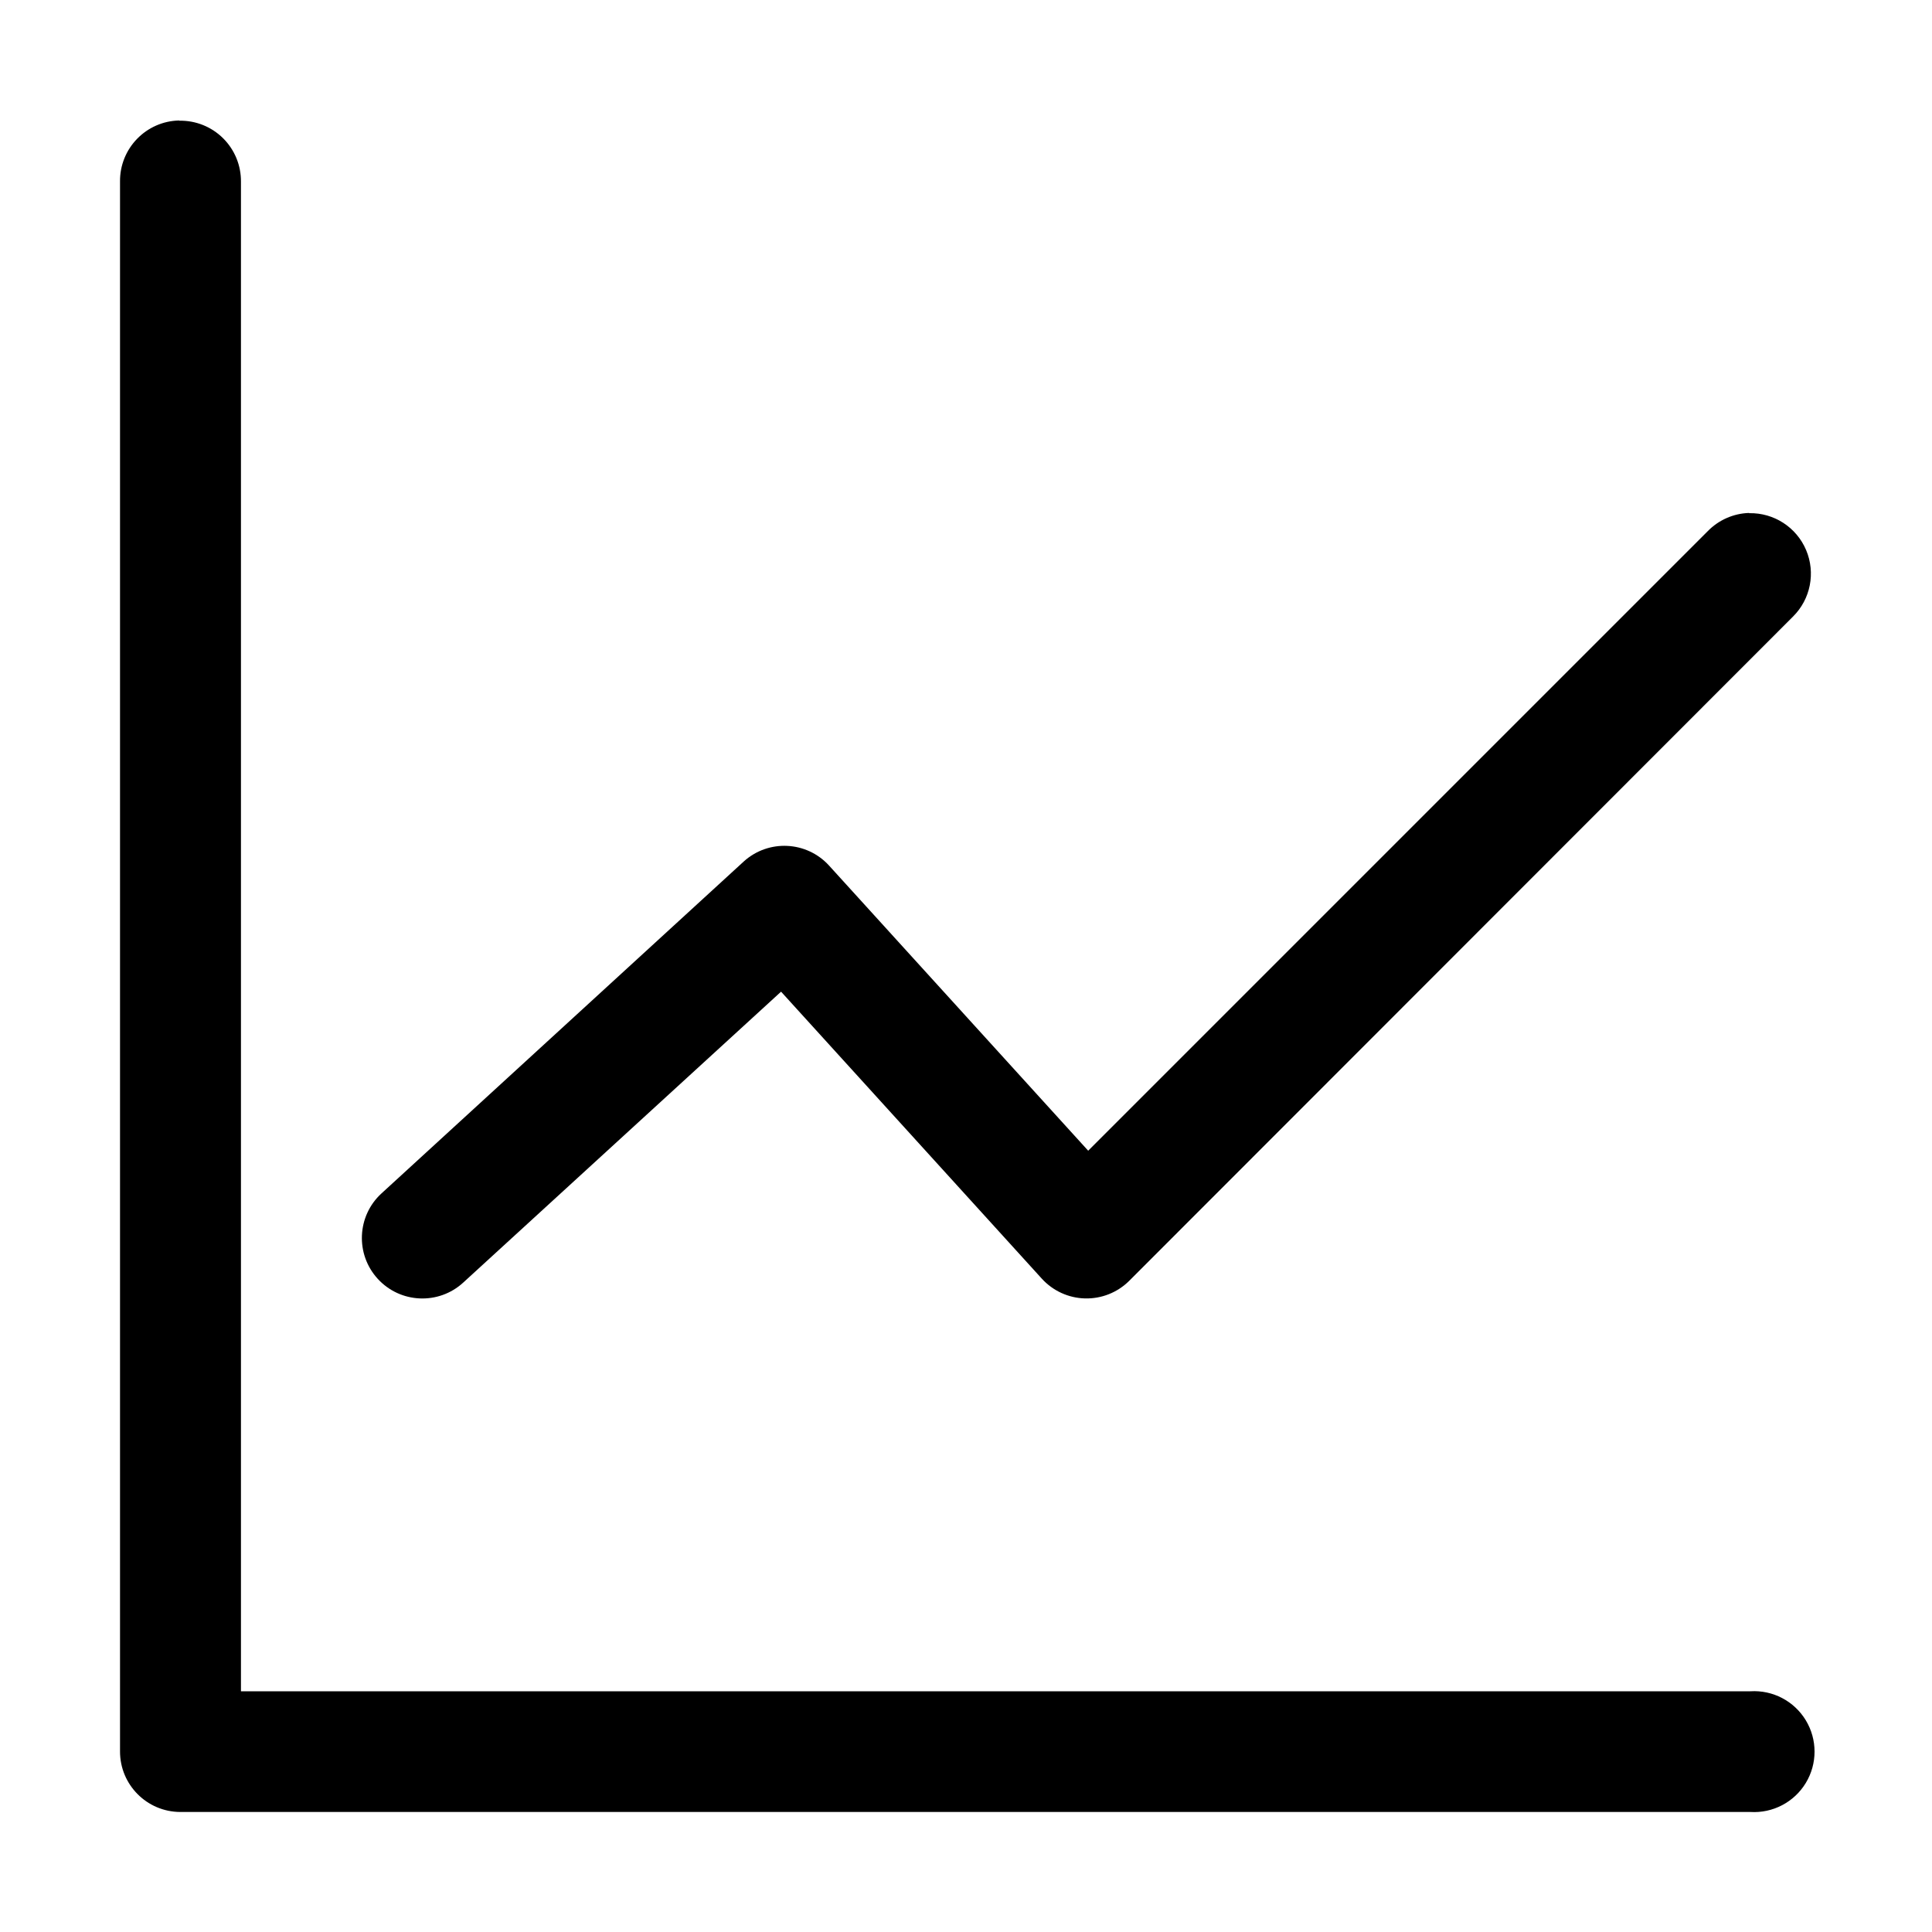
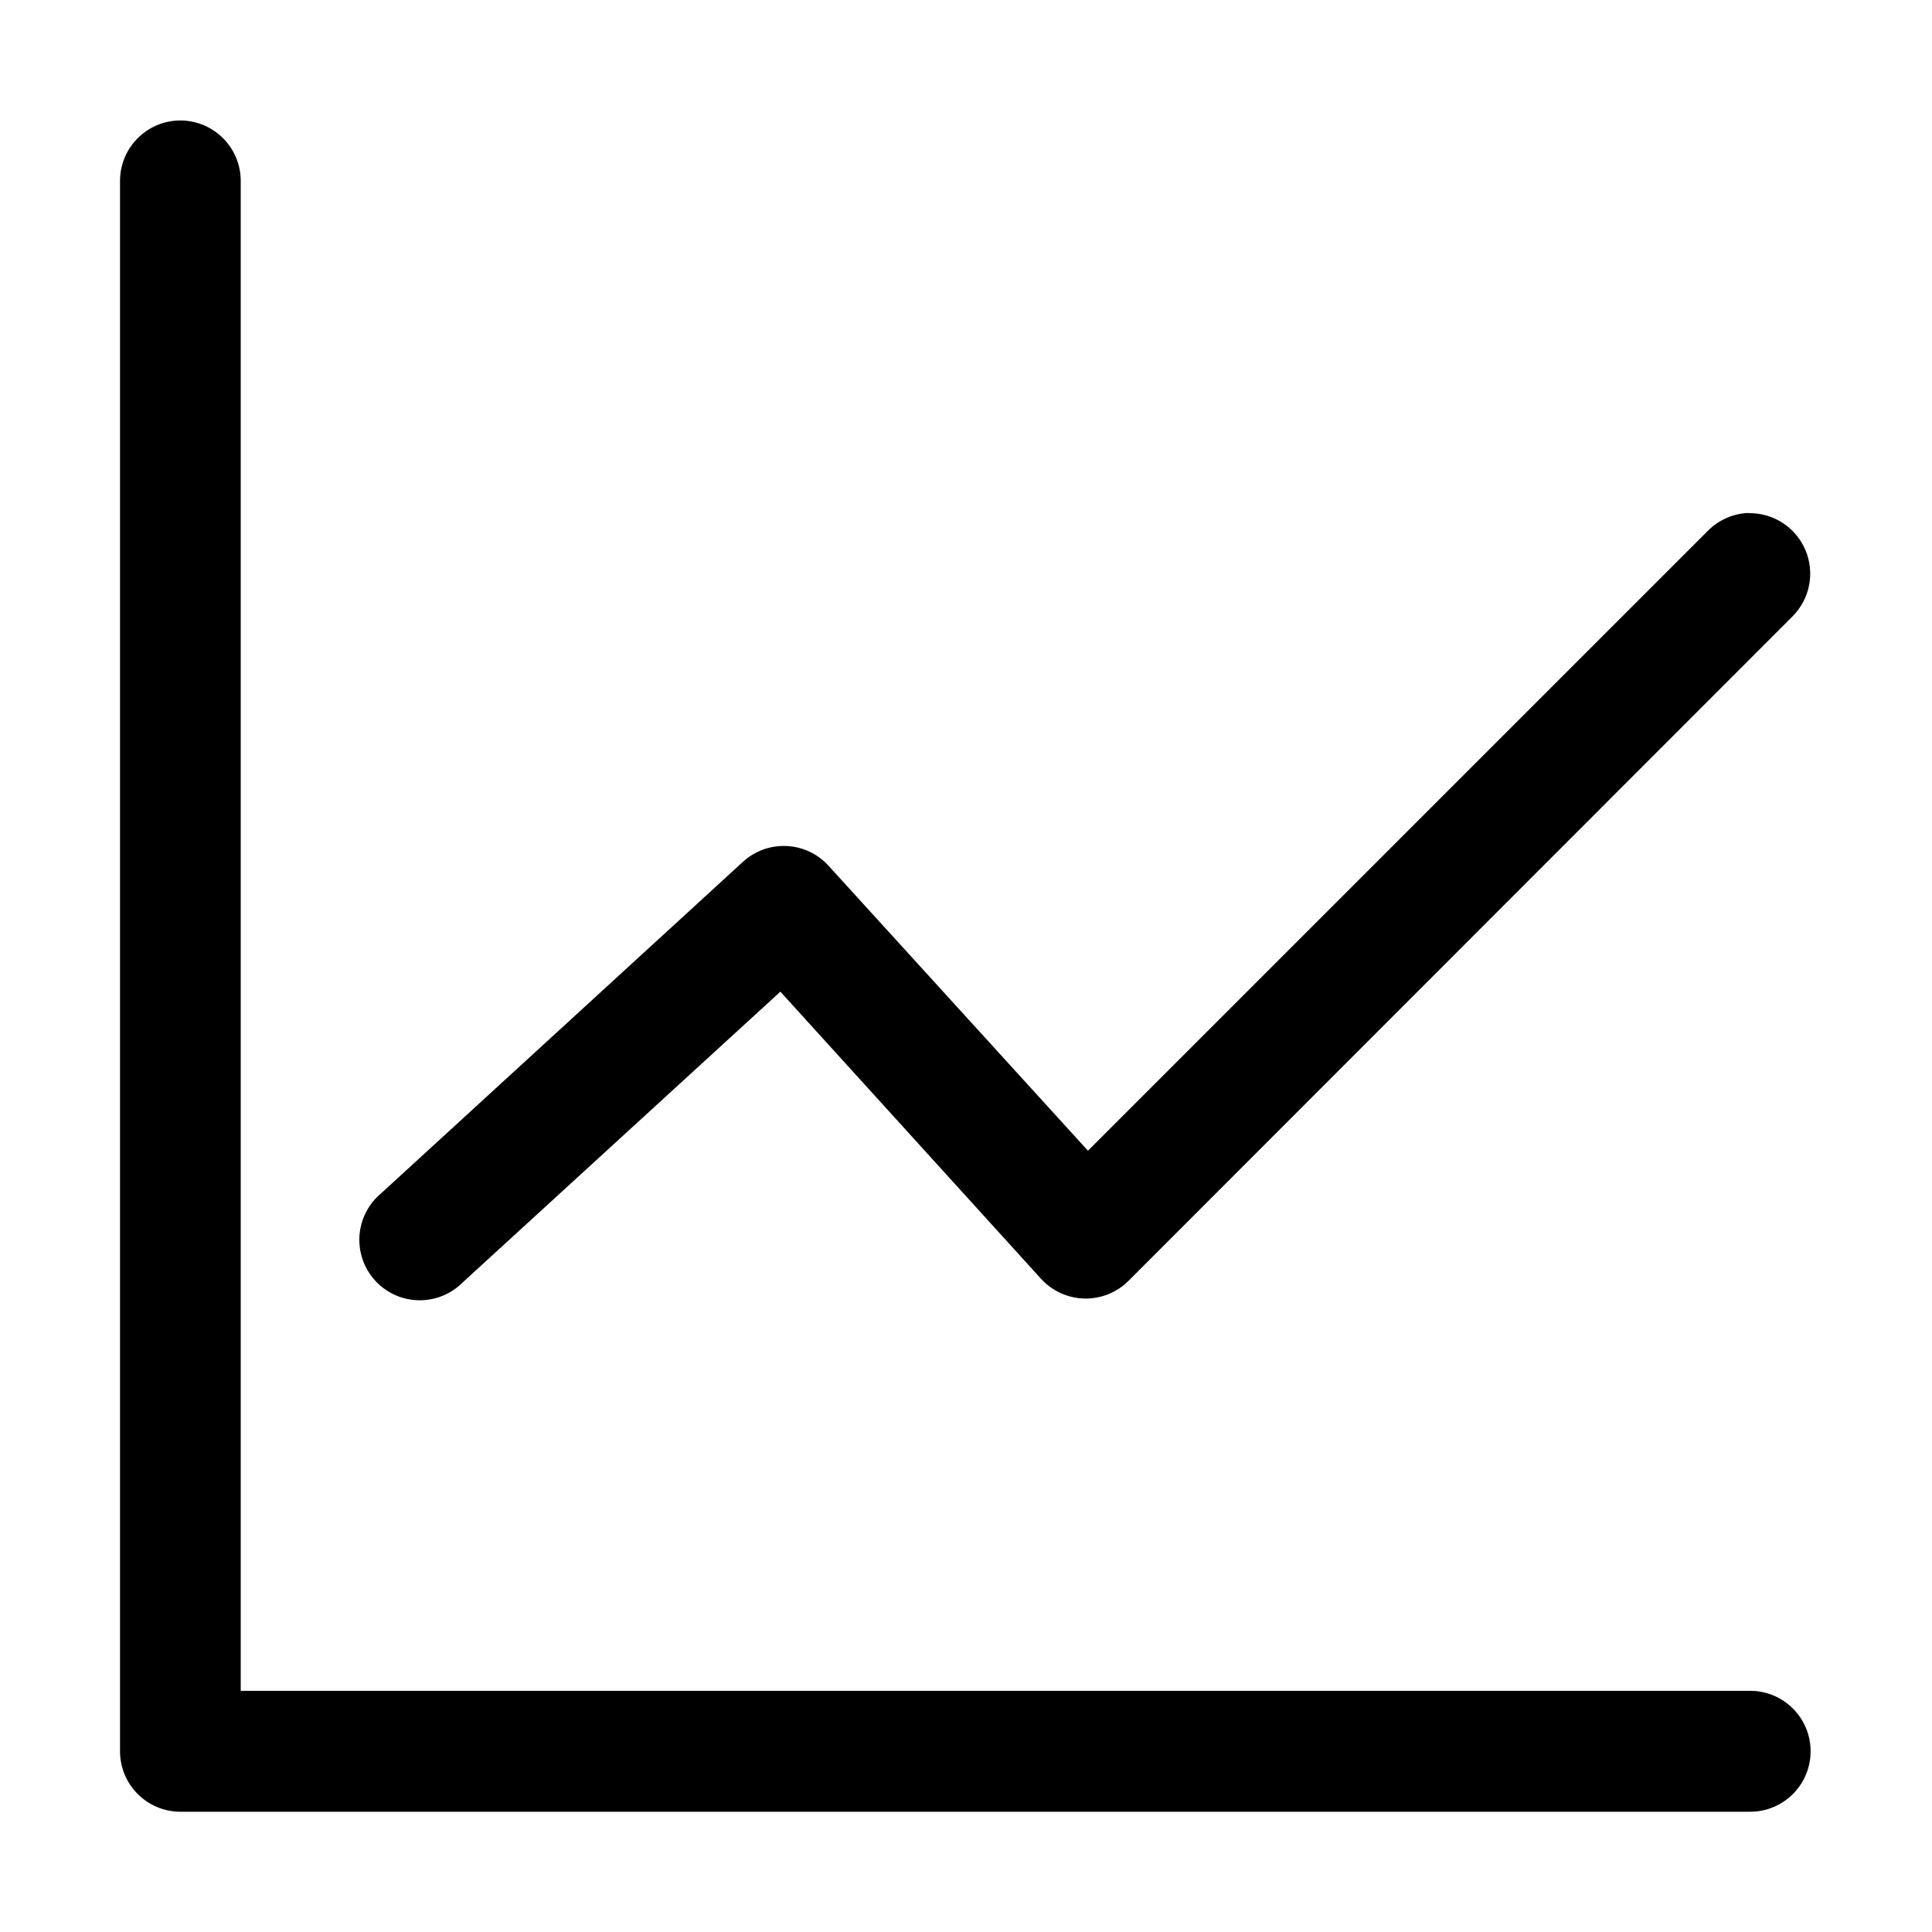
- <svg xmlns="http://www.w3.org/2000/svg" id="svg8" height="512" viewBox="0 0 8.467 8.467" width="512">
-   <g id="layer1" transform="translate(0 -288.533)">
-     <path id="path1002" d="m.786 289.061a.265.265 0 0 0 -.26.268v6.879a.265.265 0 0 0 .264.266h6.881a.265.265 0 1 0 0-.529h-6.615v-6.615a.265.265 0 0 0 -.27-.268zm6.879 1.72a.265.265 0 0 0 -.181.08l-2.715 2.715-1.136-1.25a.265.265 0 0 0 -.373-.018l-1.588 1.455a.265.265 0 1 0 .358.391l1.393-1.275 1.143 1.258a.265.265 0 0 0 .382.01l2.91-2.912a.265.265 0 0 0 -.192-.453z" font-variant-ligatures="normal" font-variant-position="normal" font-variant-caps="normal" font-variant-numeric="normal" font-variant-alternates="normal" font-feature-settings="normal" text-indent="0" text-align="start" text-decoration-line="none" text-decoration-style="solid" text-decoration-color="rgb(0,0,0)" text-transform="none" text-orientation="mixed" white-space="normal" shape-padding="0" isolation="auto" mix-blend-mode="normal" solid-color="rgb(0,0,0)" solid-opacity="1" vector-effect="none" />
-   </g>
+ <svg xmlns="http://www.w3.org/2000/svg" width="512" height="512" viewBox="0 0 8.467 8.467">
+   <path d="M.786.528a.265.265 0 0 0-.26.267v6.879a.265.265 0 0 0 .263.266H7.67a.265.265 0 1 0 0-.53H1.055V.795a.265.265 0 0 0-.27-.267zm6.878 1.72a.265.265 0 0 0-.181.08L4.768 5.043 3.63 3.793a.265.265 0 0 0-.373-.017L1.67 5.23a.265.265 0 1 0 .358.39L3.42 4.346l1.142 1.258a.265.265 0 0 0 .383.01l2.91-2.912a.265.265 0 0 0-.192-.453z" />
</svg>
